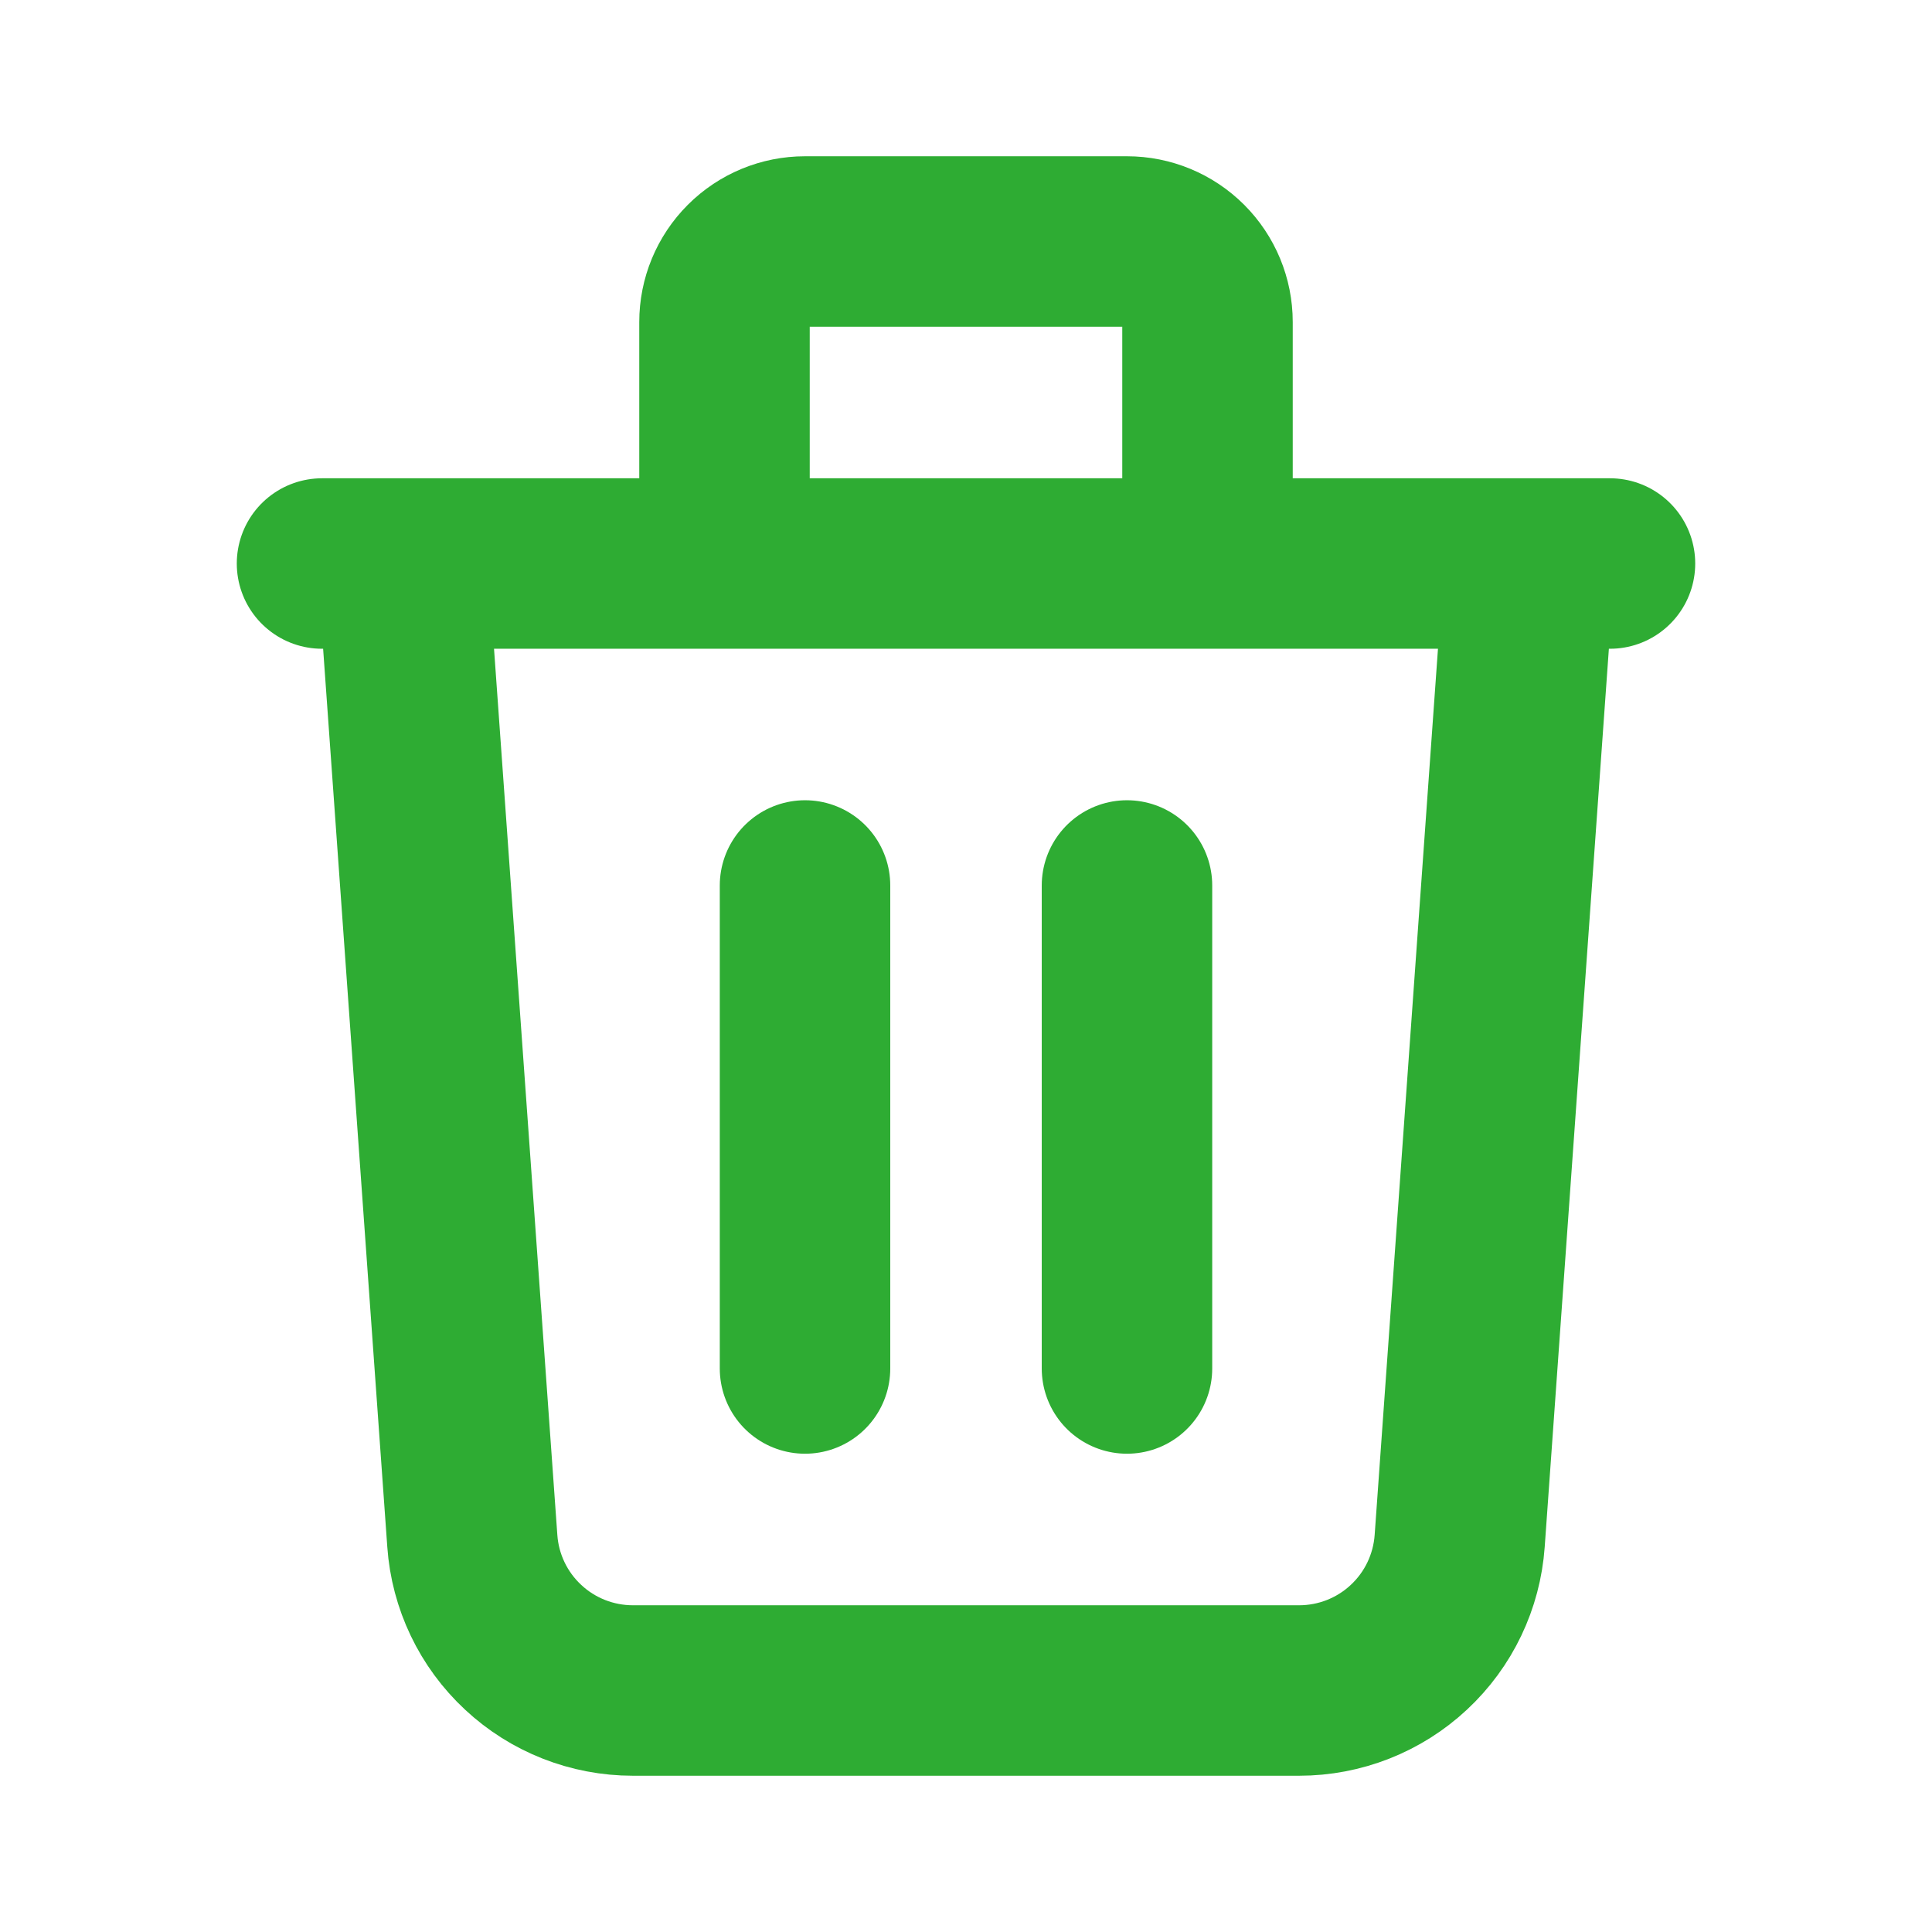
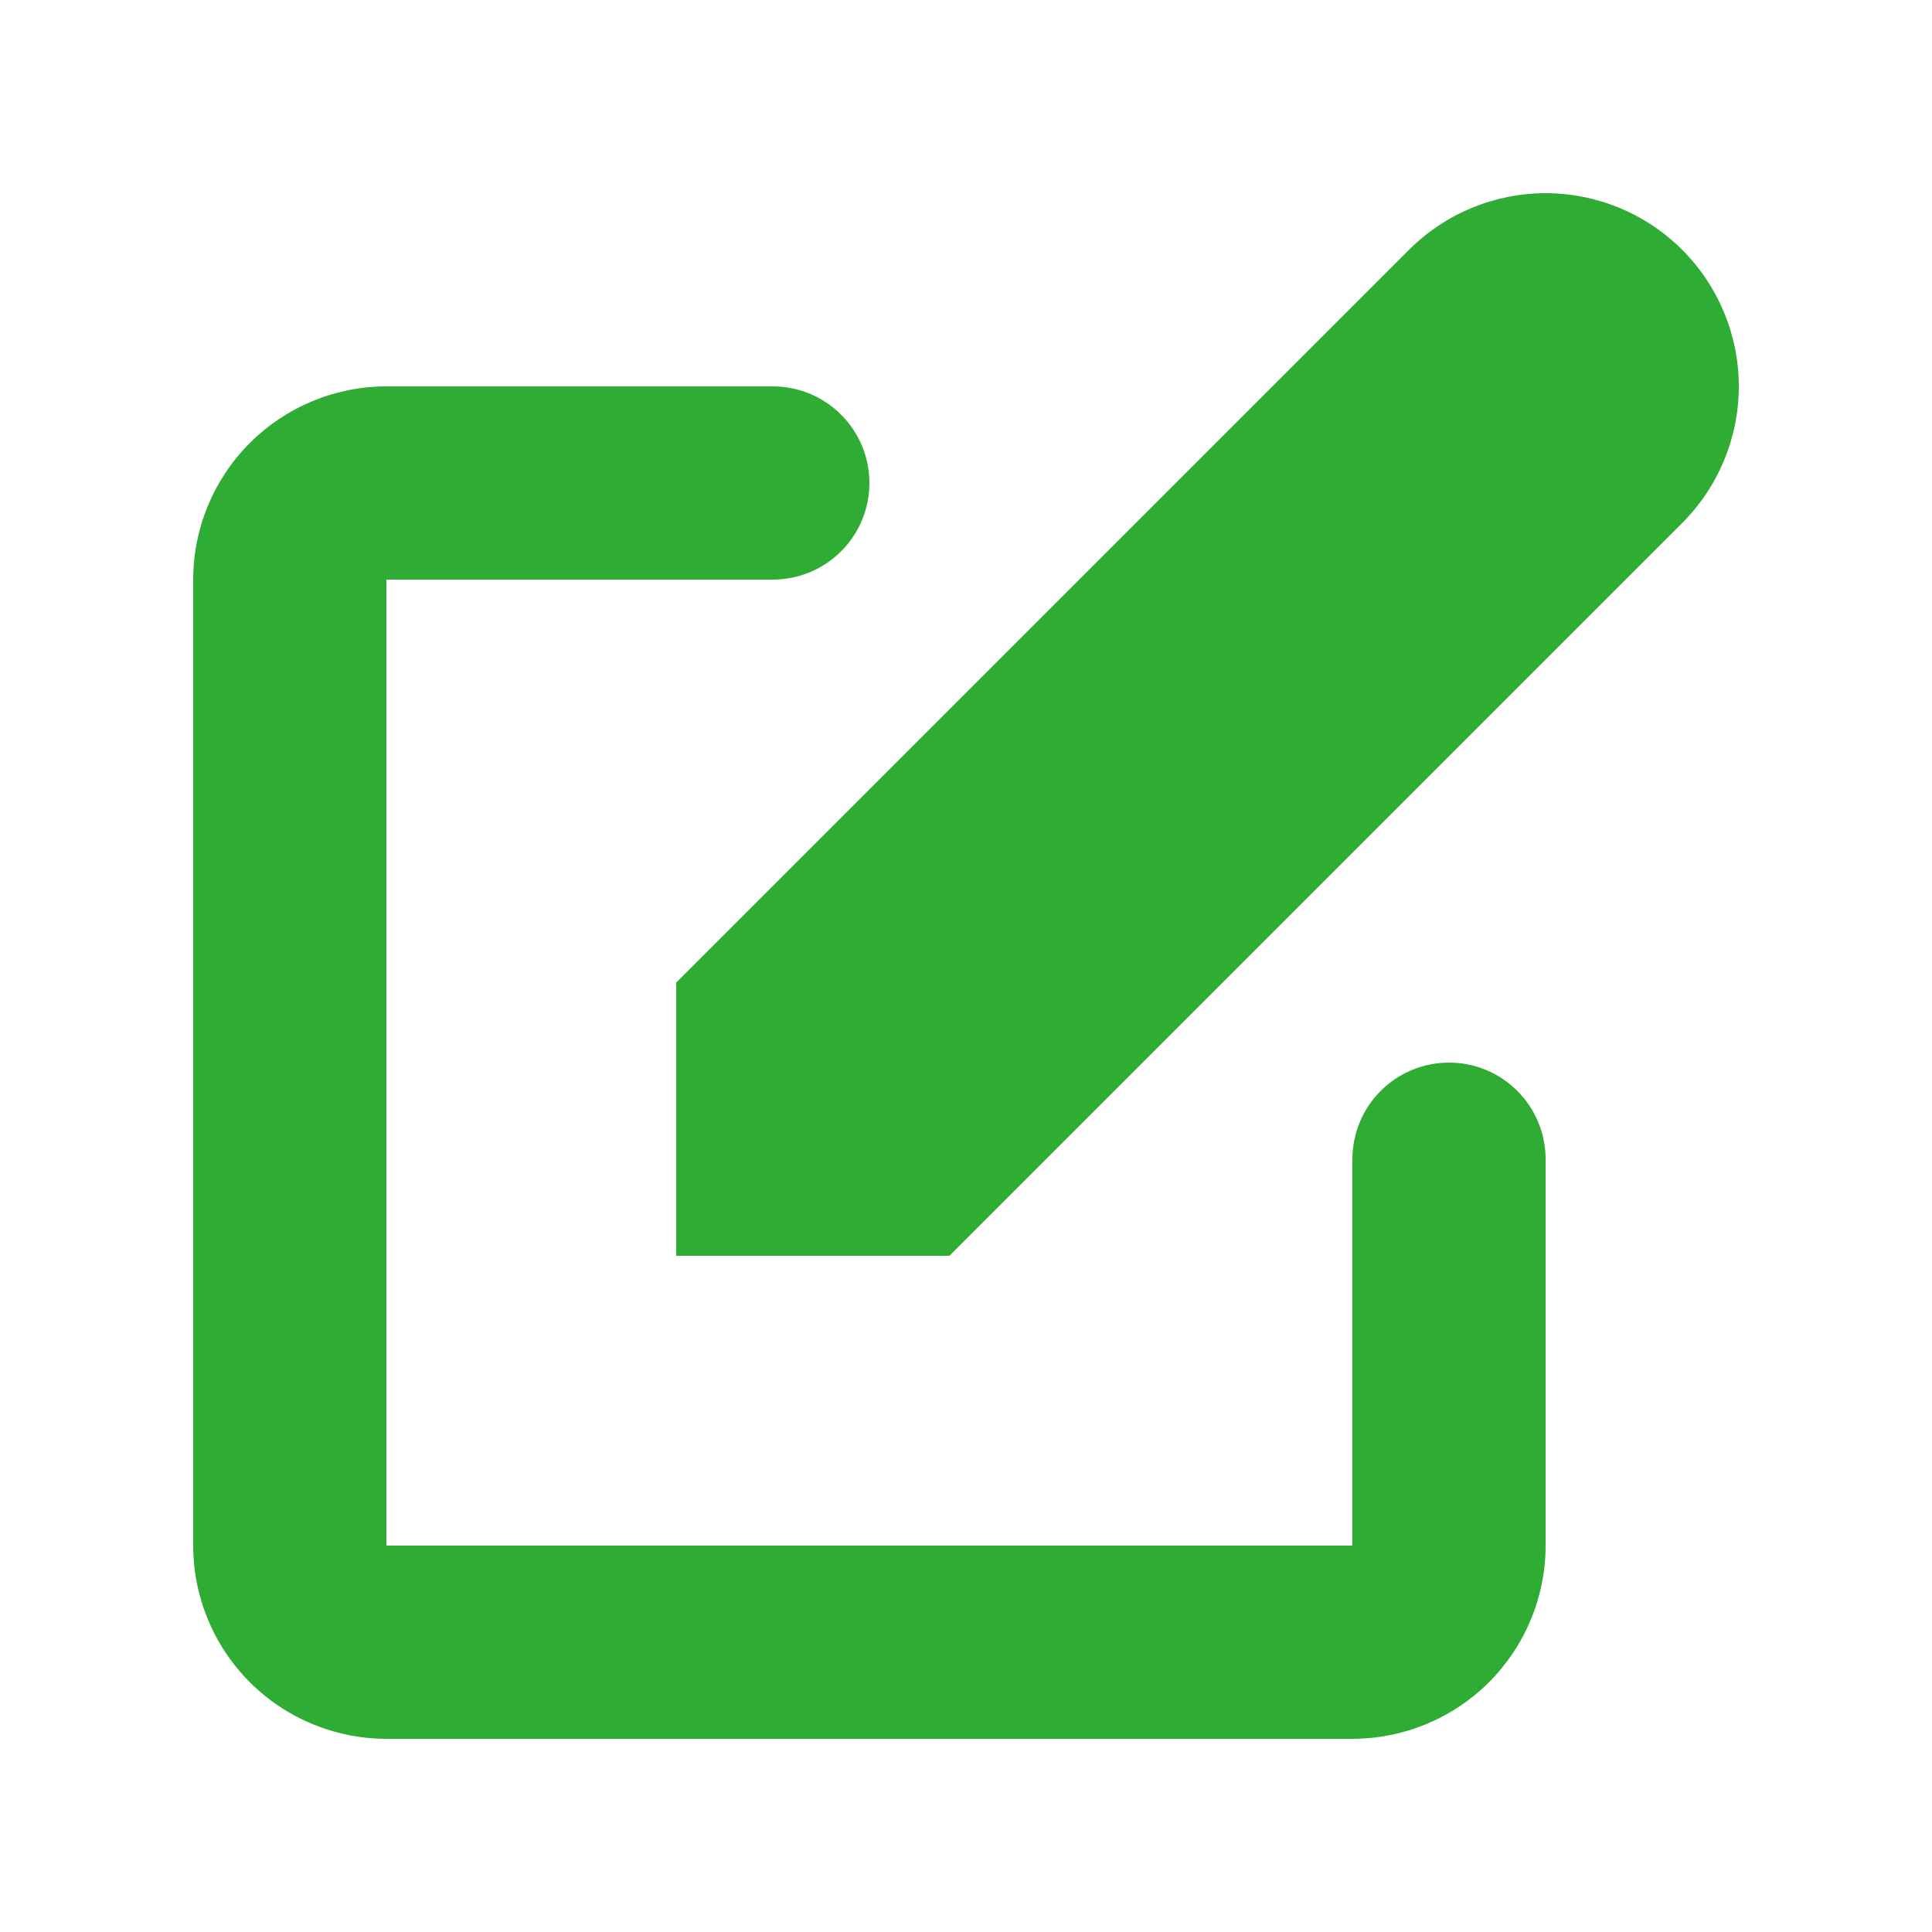
- <svg xmlns="http://www.w3.org/2000/svg" width="34" height="34" viewBox="0 0 34 34" fill="none">
-   <path d="M5.667 9.917H28.333M26.917 9.917L25.688 27.118C25.637 27.833 25.318 28.502 24.793 28.99C24.269 29.479 23.579 29.75 22.862 29.75H11.138C10.421 29.75 9.731 29.479 9.207 28.99C8.682 28.502 8.362 27.833 8.312 27.118L7.083 9.917H26.917ZM14.167 15.583V24.083V15.583ZM19.833 15.583V24.083V15.583ZM21.25 9.917V5.667C21.25 5.291 21.101 4.931 20.835 4.665C20.569 4.399 20.209 4.25 19.833 4.25H14.167C13.791 4.25 13.431 4.399 13.165 4.665C12.899 4.931 12.75 5.291 12.75 5.667V9.917H21.25Z" stroke="#2EAC33" stroke-width="3" stroke-linecap="round" stroke-linejoin="round" />
+ <svg xmlns="http://www.w3.org/2000/svg" width="20" height="20" viewBox="0 0 20 20" fill="none">
+   <path d="M17.414 2.586C17.039 2.211 16.53 2 16 2C15.47 2 14.961 2.211 14.586 2.586L7 10.172V13H9.828L17.414 5.414C17.789 5.039 18 4.53 18 4C18 3.47 17.789 2.961 17.414 2.586Z" fill="#2EAC33" />
+   <path fill-rule="evenodd" clip-rule="evenodd" d="M2 6C2 5.47 2.211 4.961 2.586 4.586C2.961 4.211 3.47 4 4 4H8C8.265 4 8.52 4.105 8.707 4.293C8.895 4.48 9 4.735 9 5C9 5.265 8.895 5.52 8.707 5.707C8.52 5.895 8.265 6 8 6H4V16H14V12C14 11.735 14.105 11.48 14.293 11.293C14.48 11.105 14.735 11 15 11C15.265 11 15.52 11.105 15.707 11.293C15.895 11.48 16 11.735 16 12V16C16 16.53 15.789 17.039 15.414 17.414C15.039 17.789 14.53 18 14 18H4C3.47 18 2.961 17.789 2.586 17.414C2.211 17.039 2 16.53 2 16V6Z" fill="#2EAC33" />
</svg>
